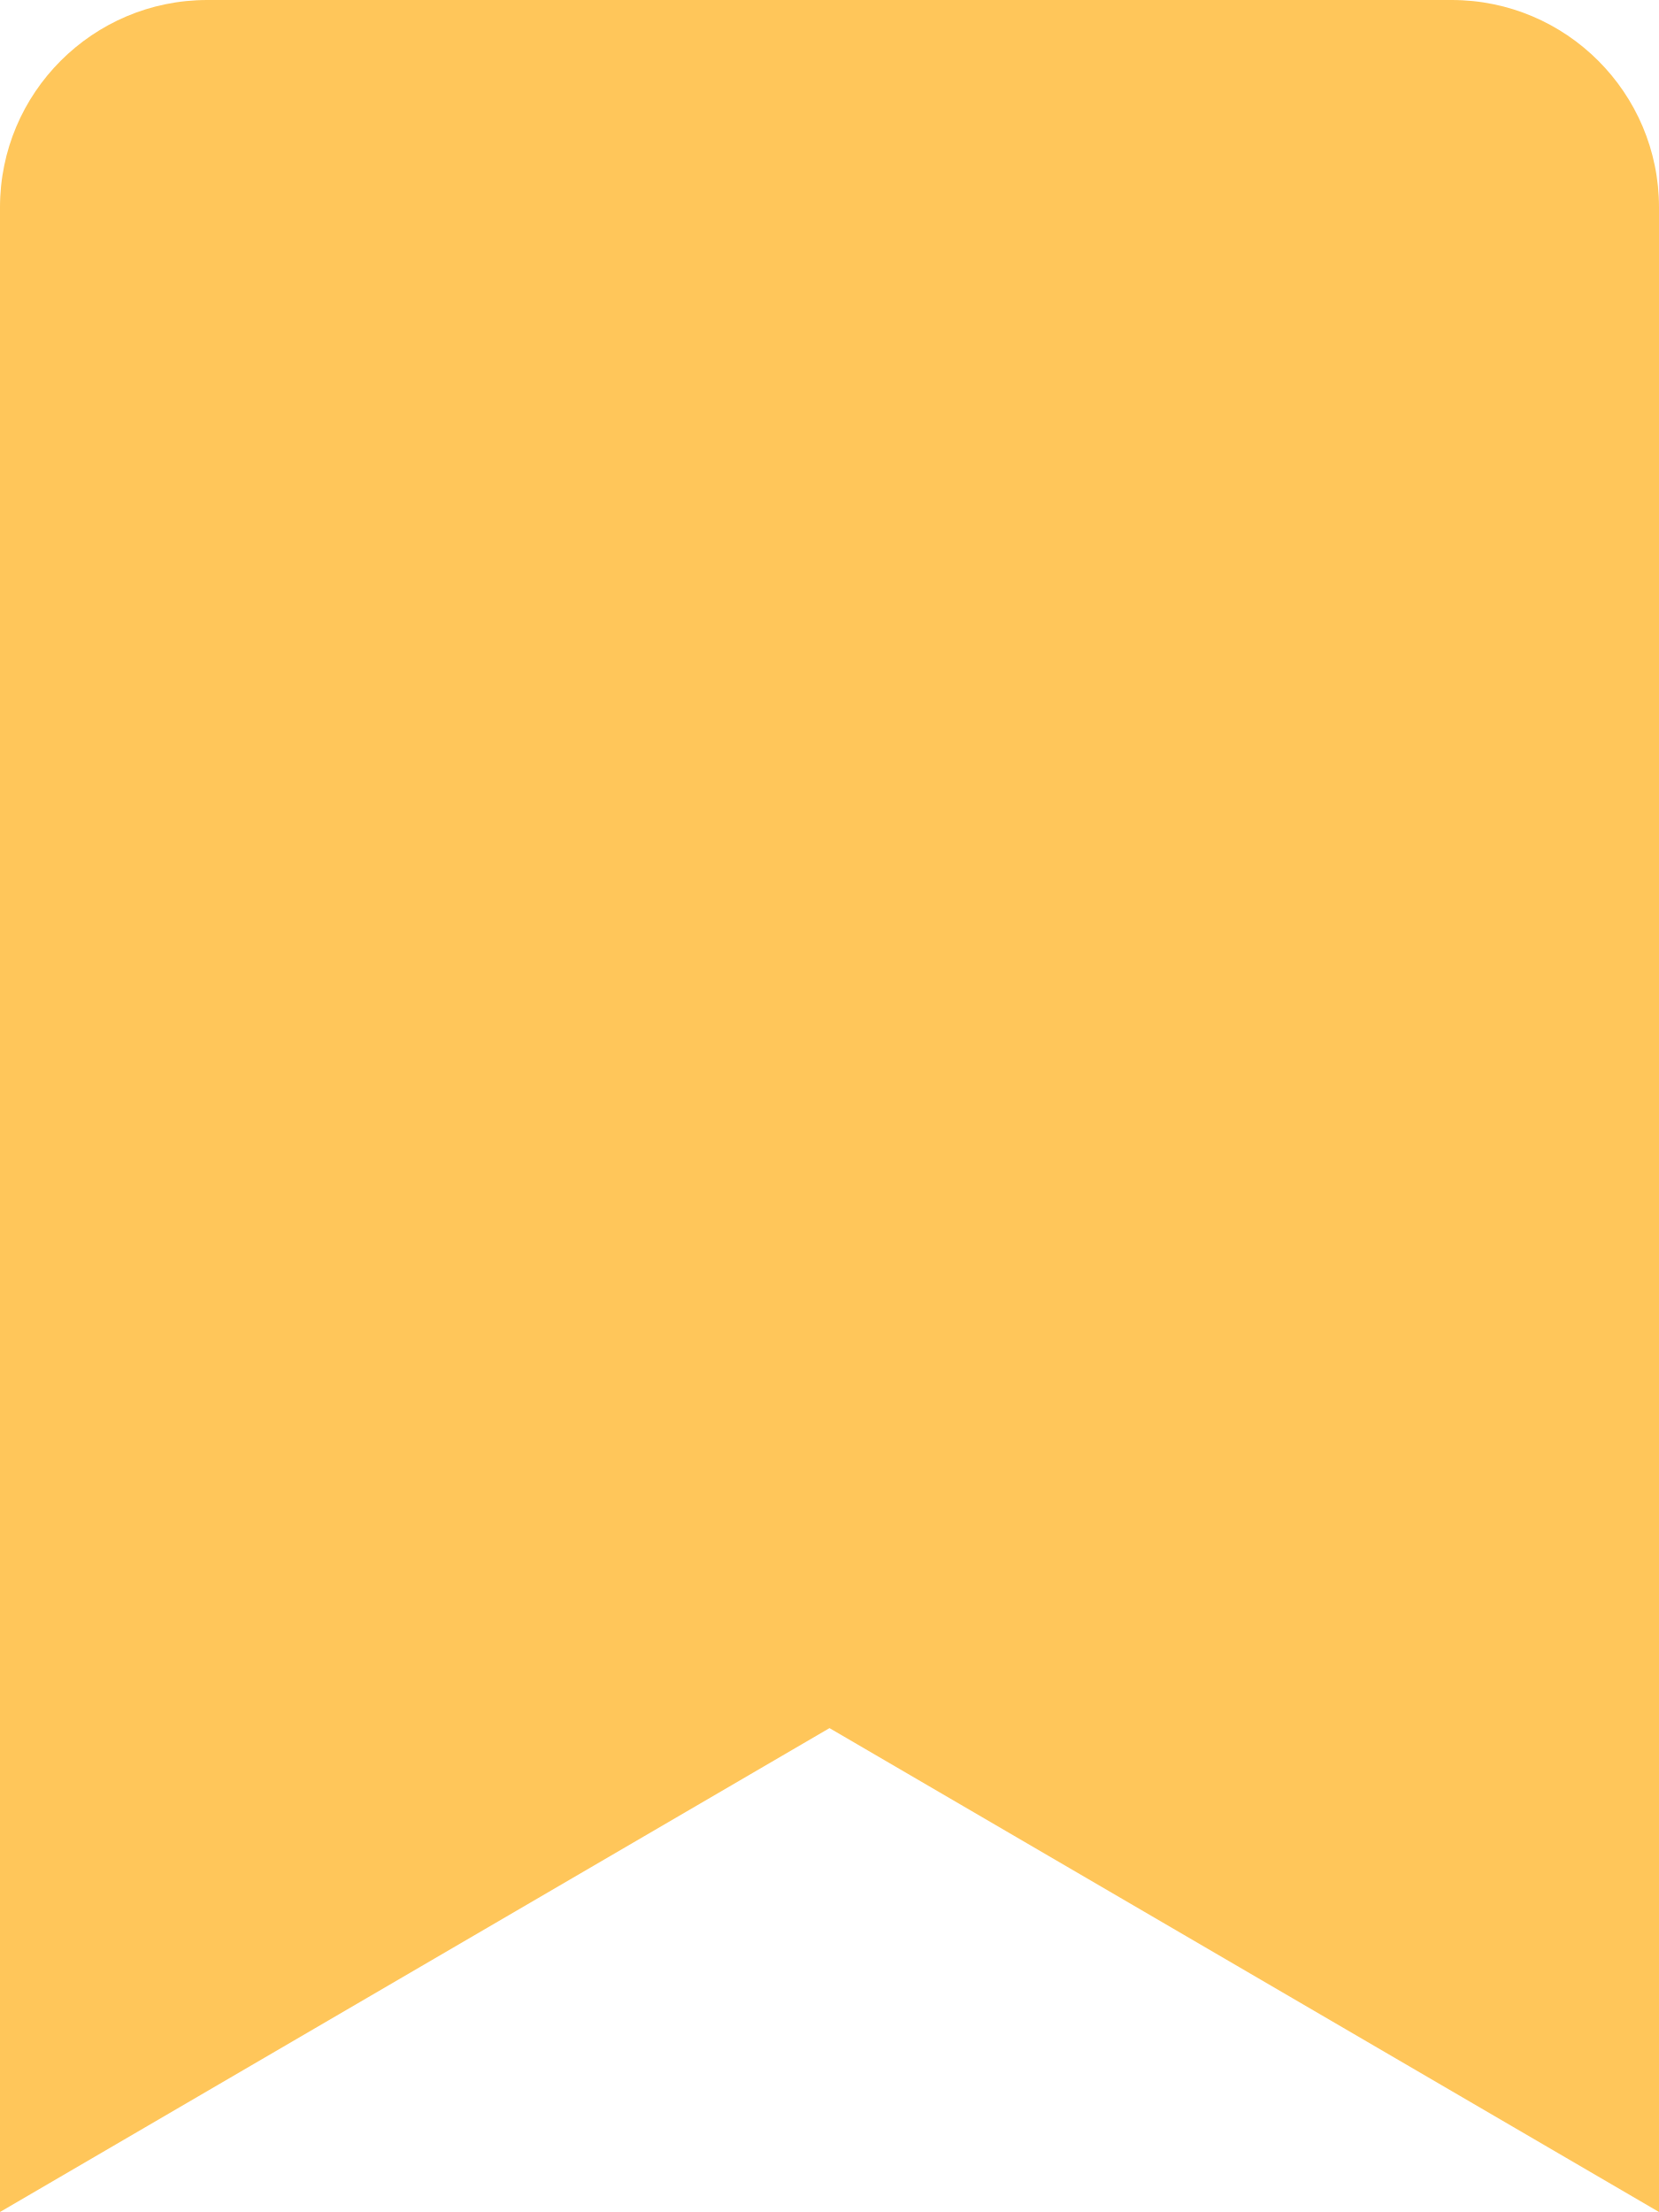
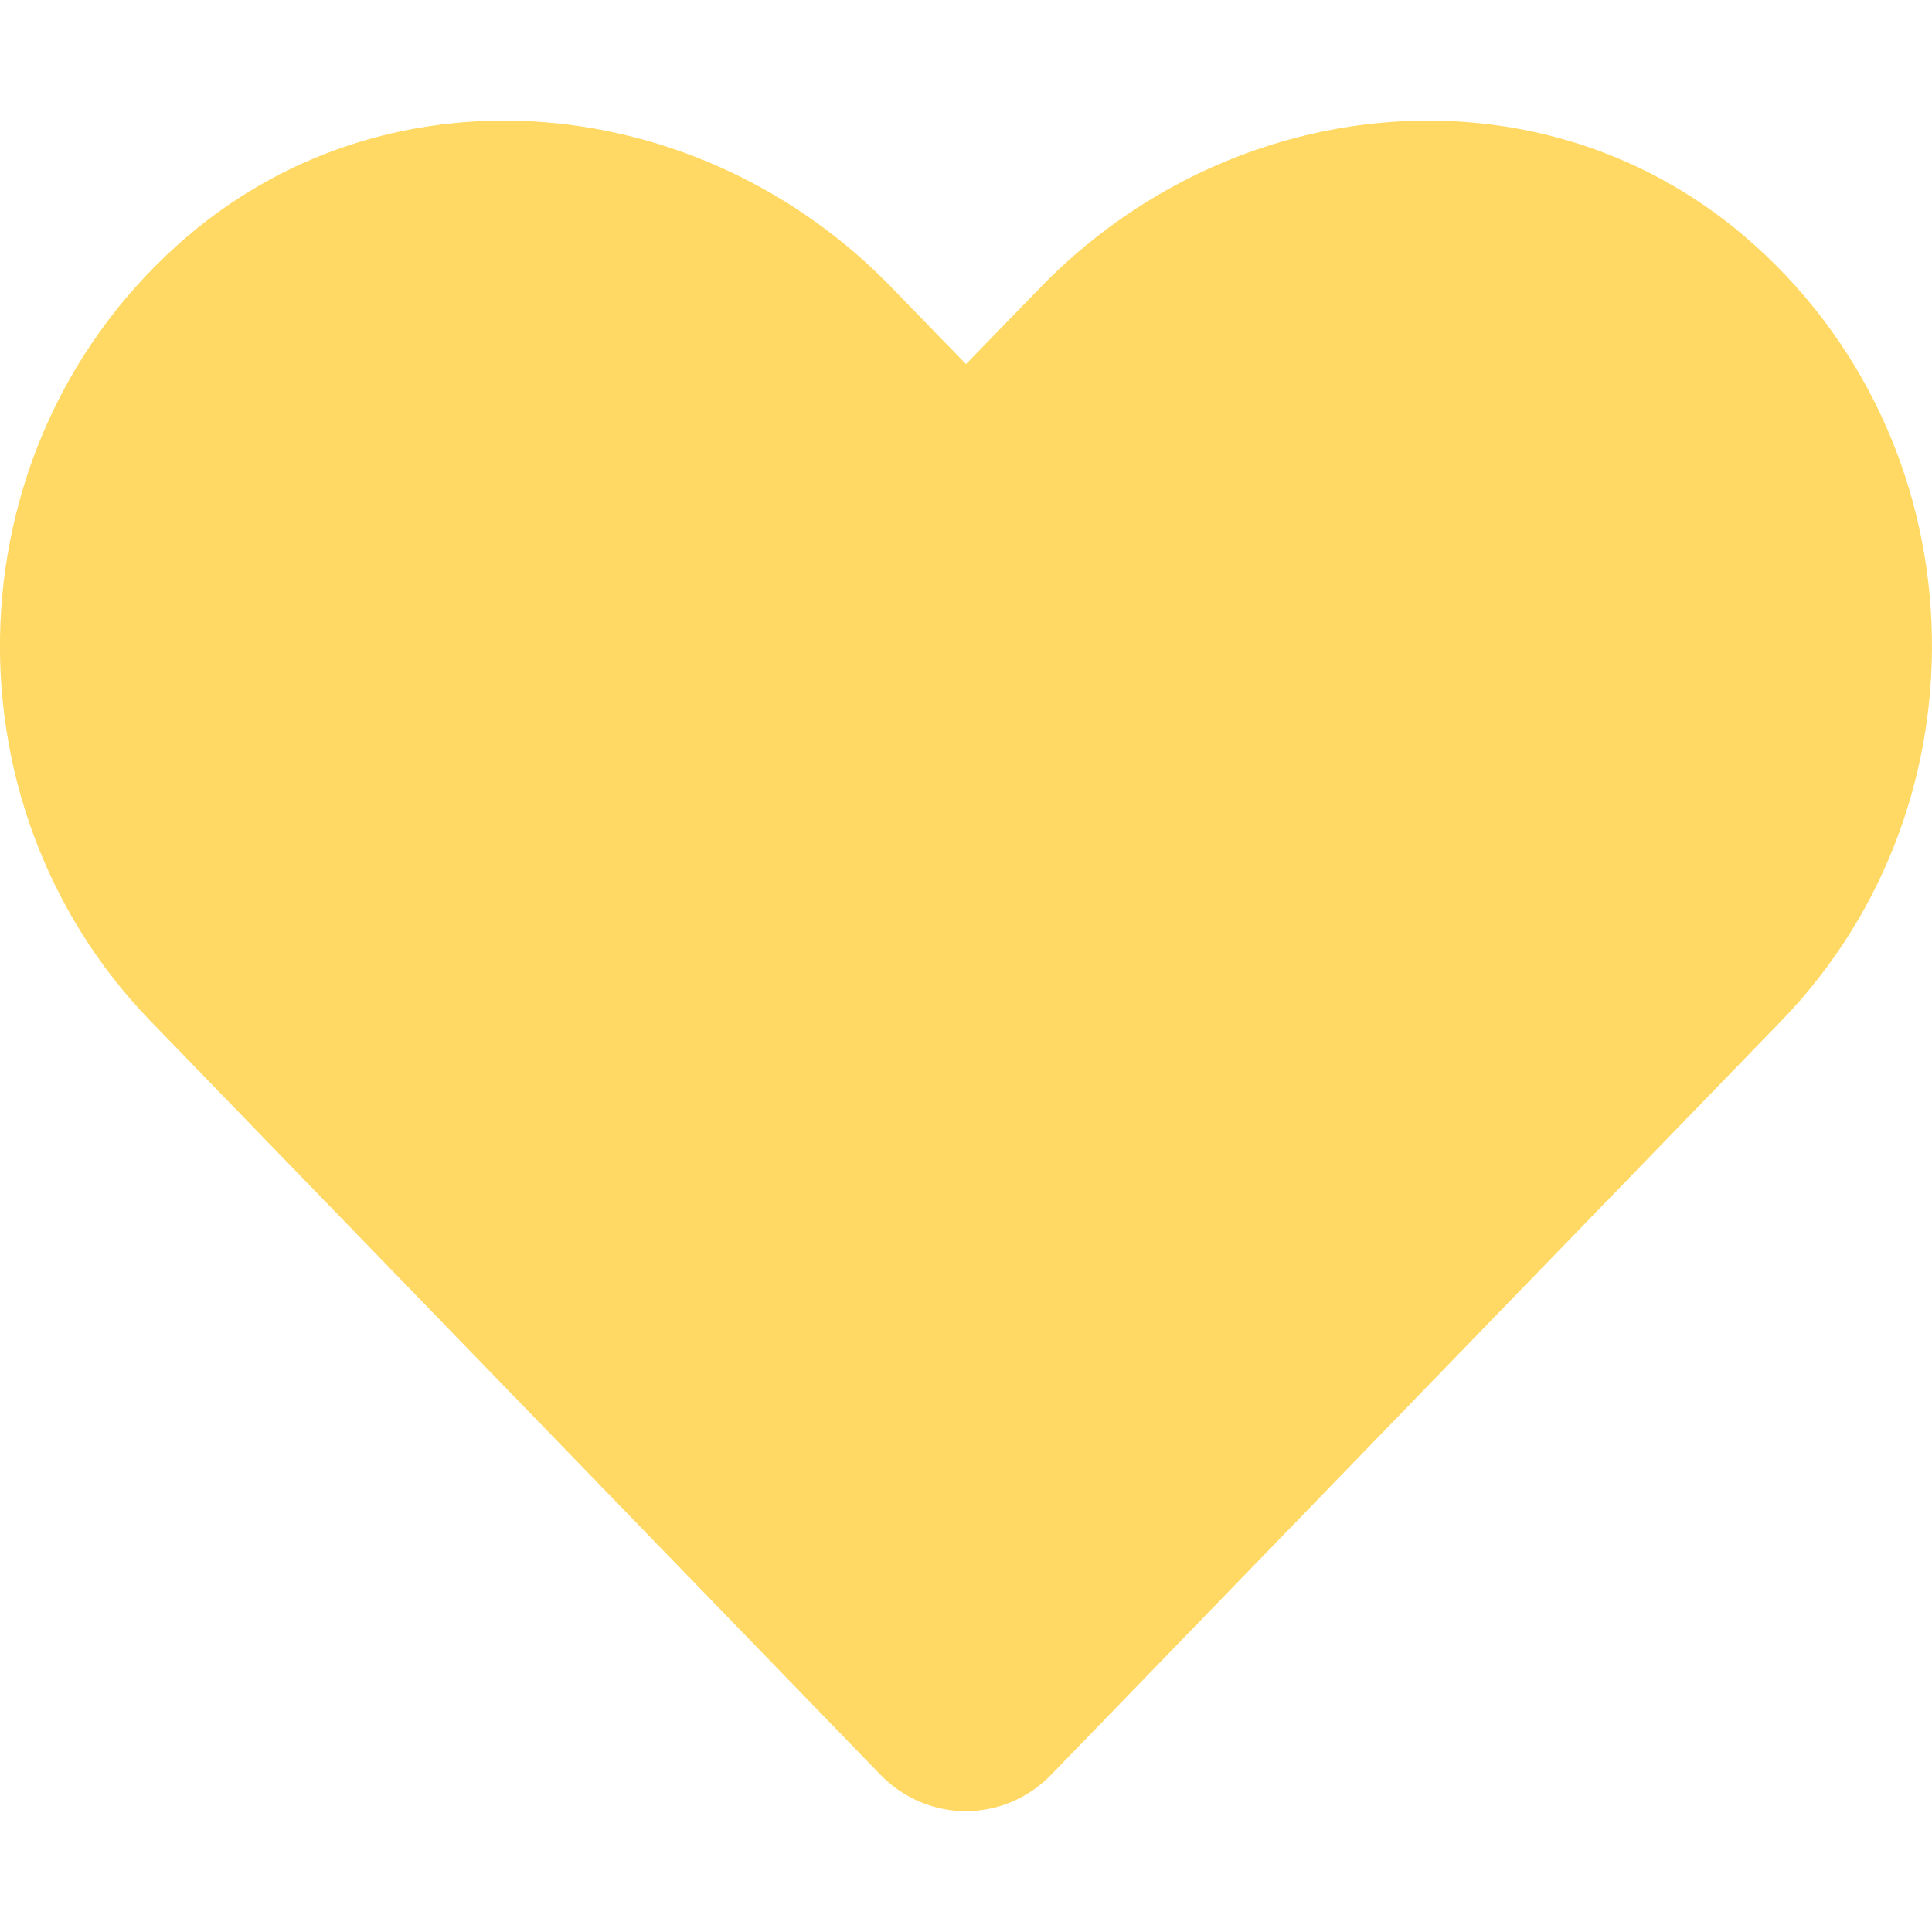
- <svg xmlns="http://www.w3.org/2000/svg" aria-hidden="true" focusable="false" data-prefix="fas" data-icon="bookmark" class="svg-inline--fa fa-bookmark fa-w-12" role="img" viewBox="0 0 384 512">
-   <path fill="#ffc65a" d="M0 512V48C0 21.49 21.49 0 48 0h288c26.51 0 48 21.49 48 48v464L192 400 0 512z" />
+ <svg xmlns="http://www.w3.org/2000/svg" aria-hidden="true" focusable="false" data-prefix="fas" data-icon="heart" class="svg-inline--fa fa-heart fa-w-16" role="img" viewBox="0 0 512 512">
+   <path fill="#FFD964" d="M462.3 62.6C407.5 15.9 326 24.3 275.7 76.2L256 96.5l-19.7-20.3C186.1 24.3 104.5 15.9 49.7 62.6c-62.8 53.6-66.1 149.8-9.9 207.9l193.5 199.8c12.5 12.9 32.8 12.9 45.3 0l193.5-199.8c56.3-58.1 53-154.3-9.8-207.9z" />
</svg>
